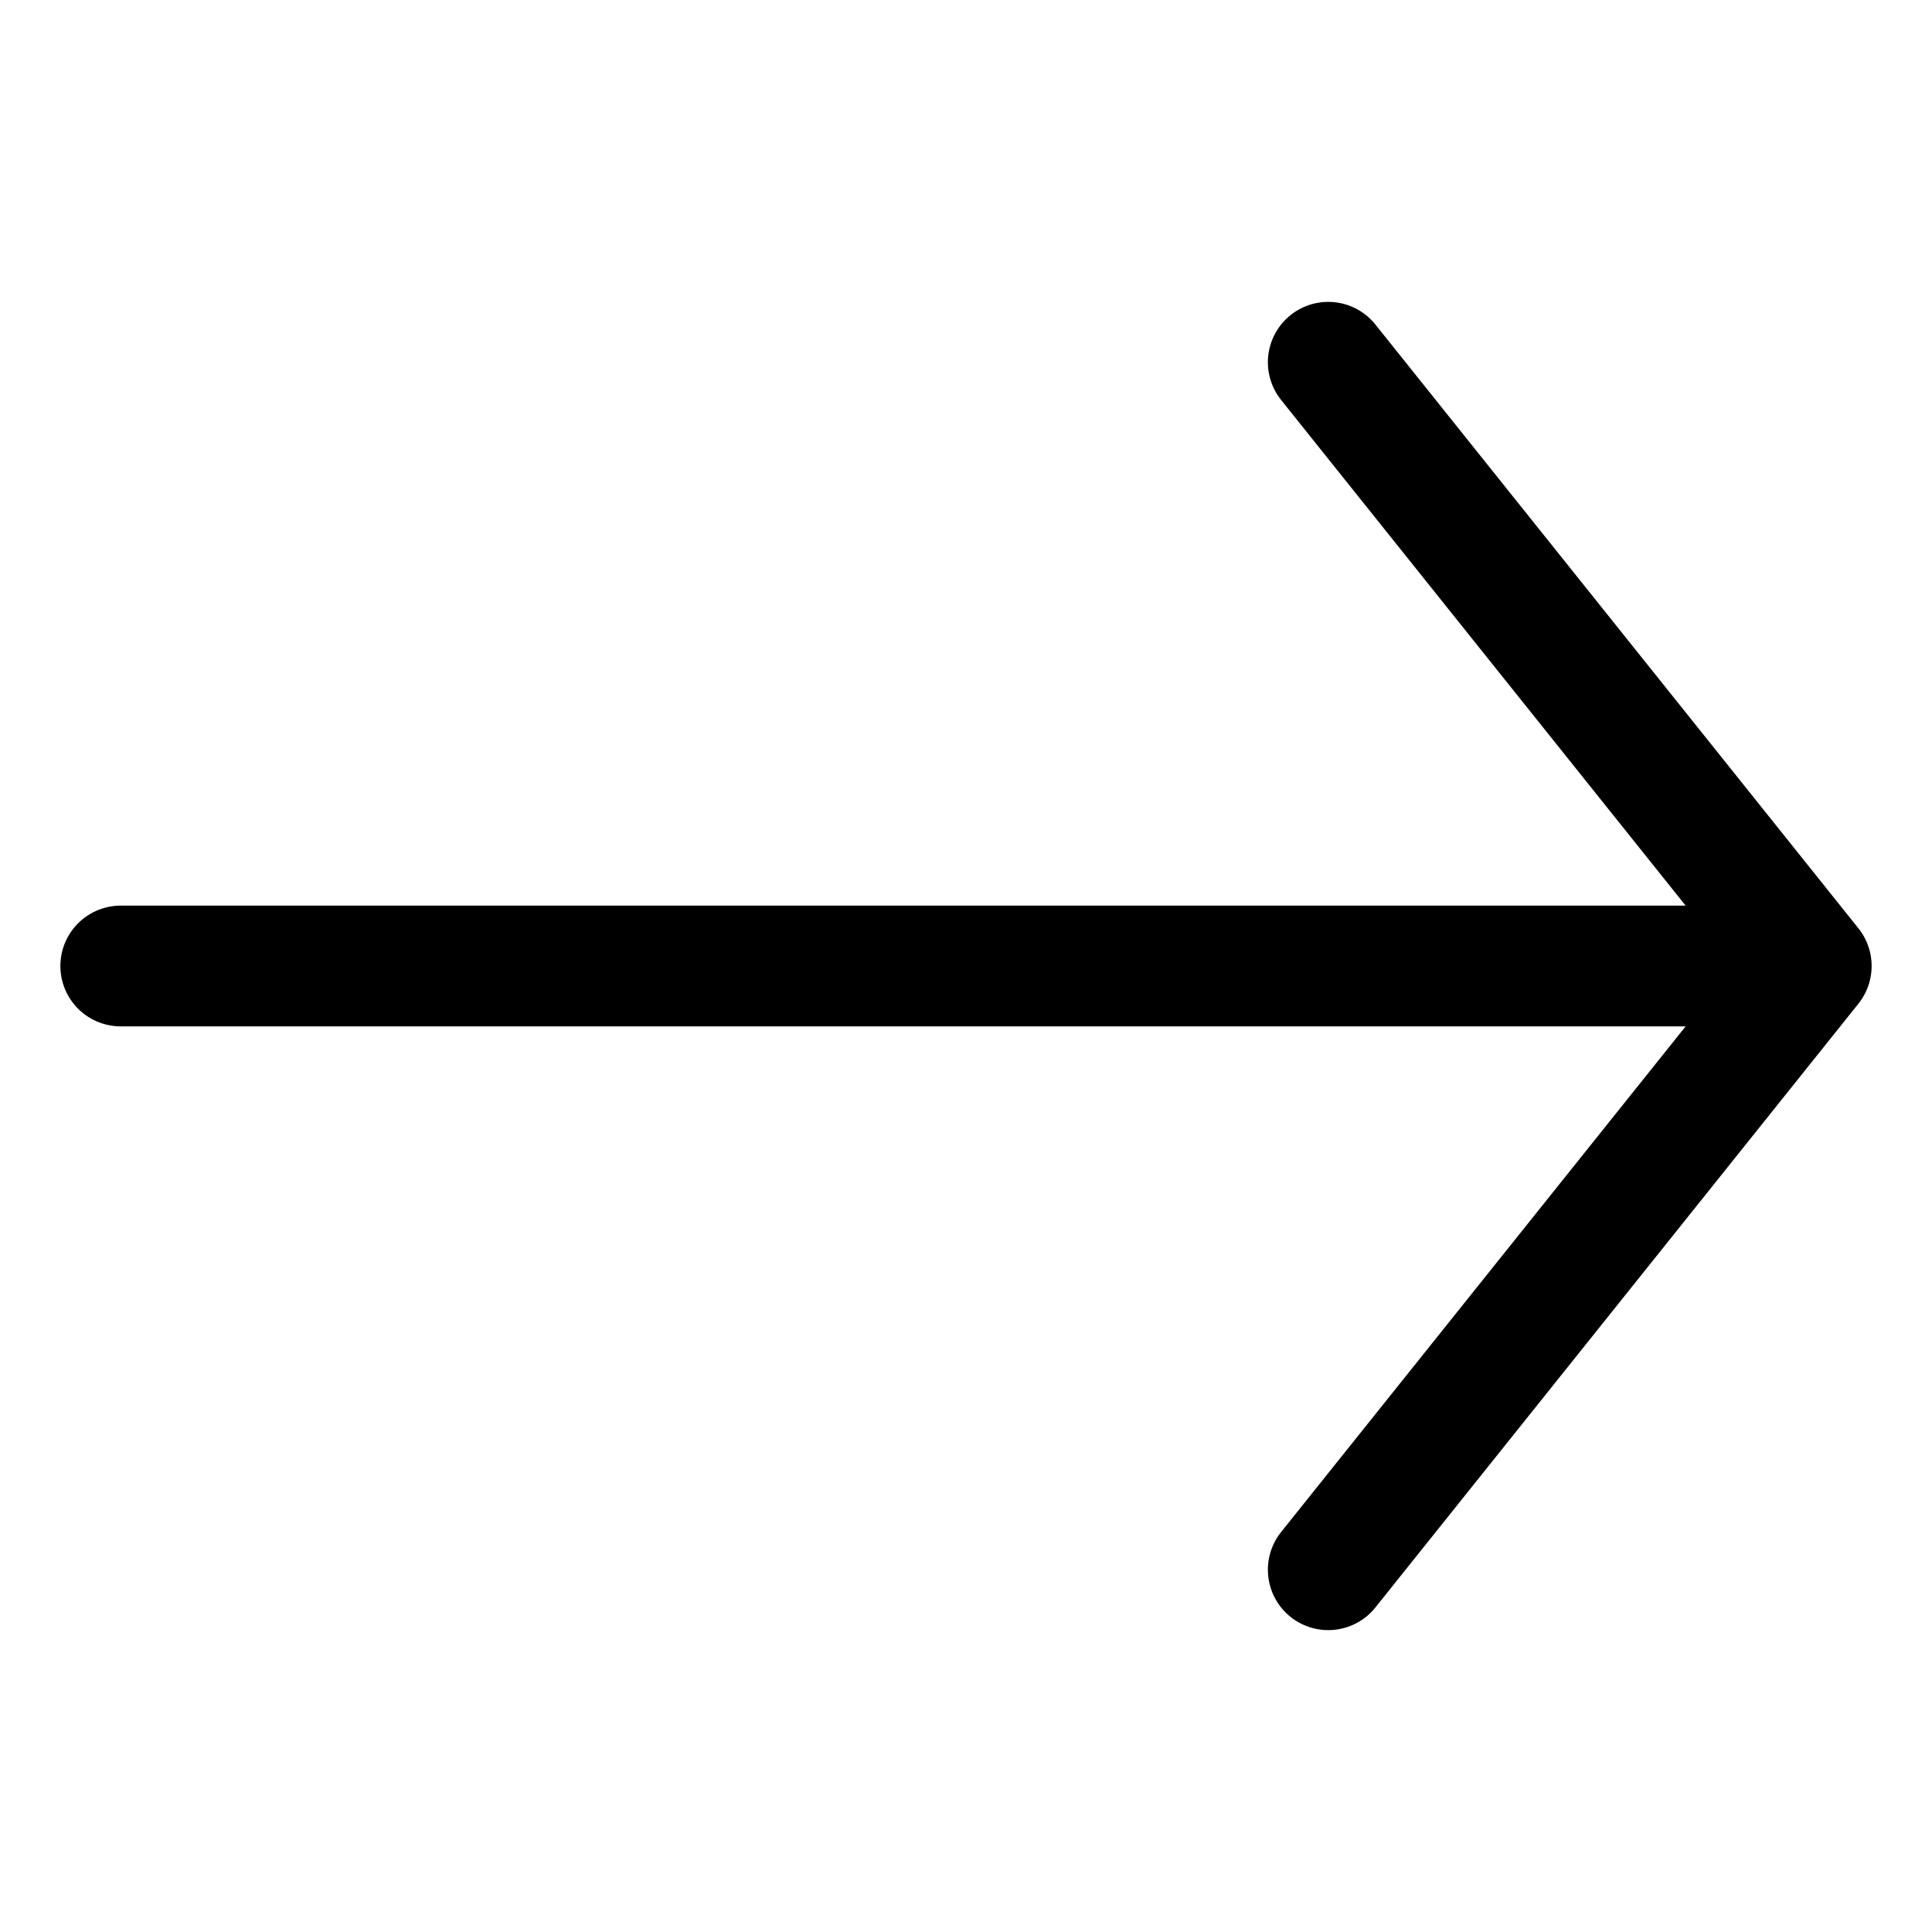
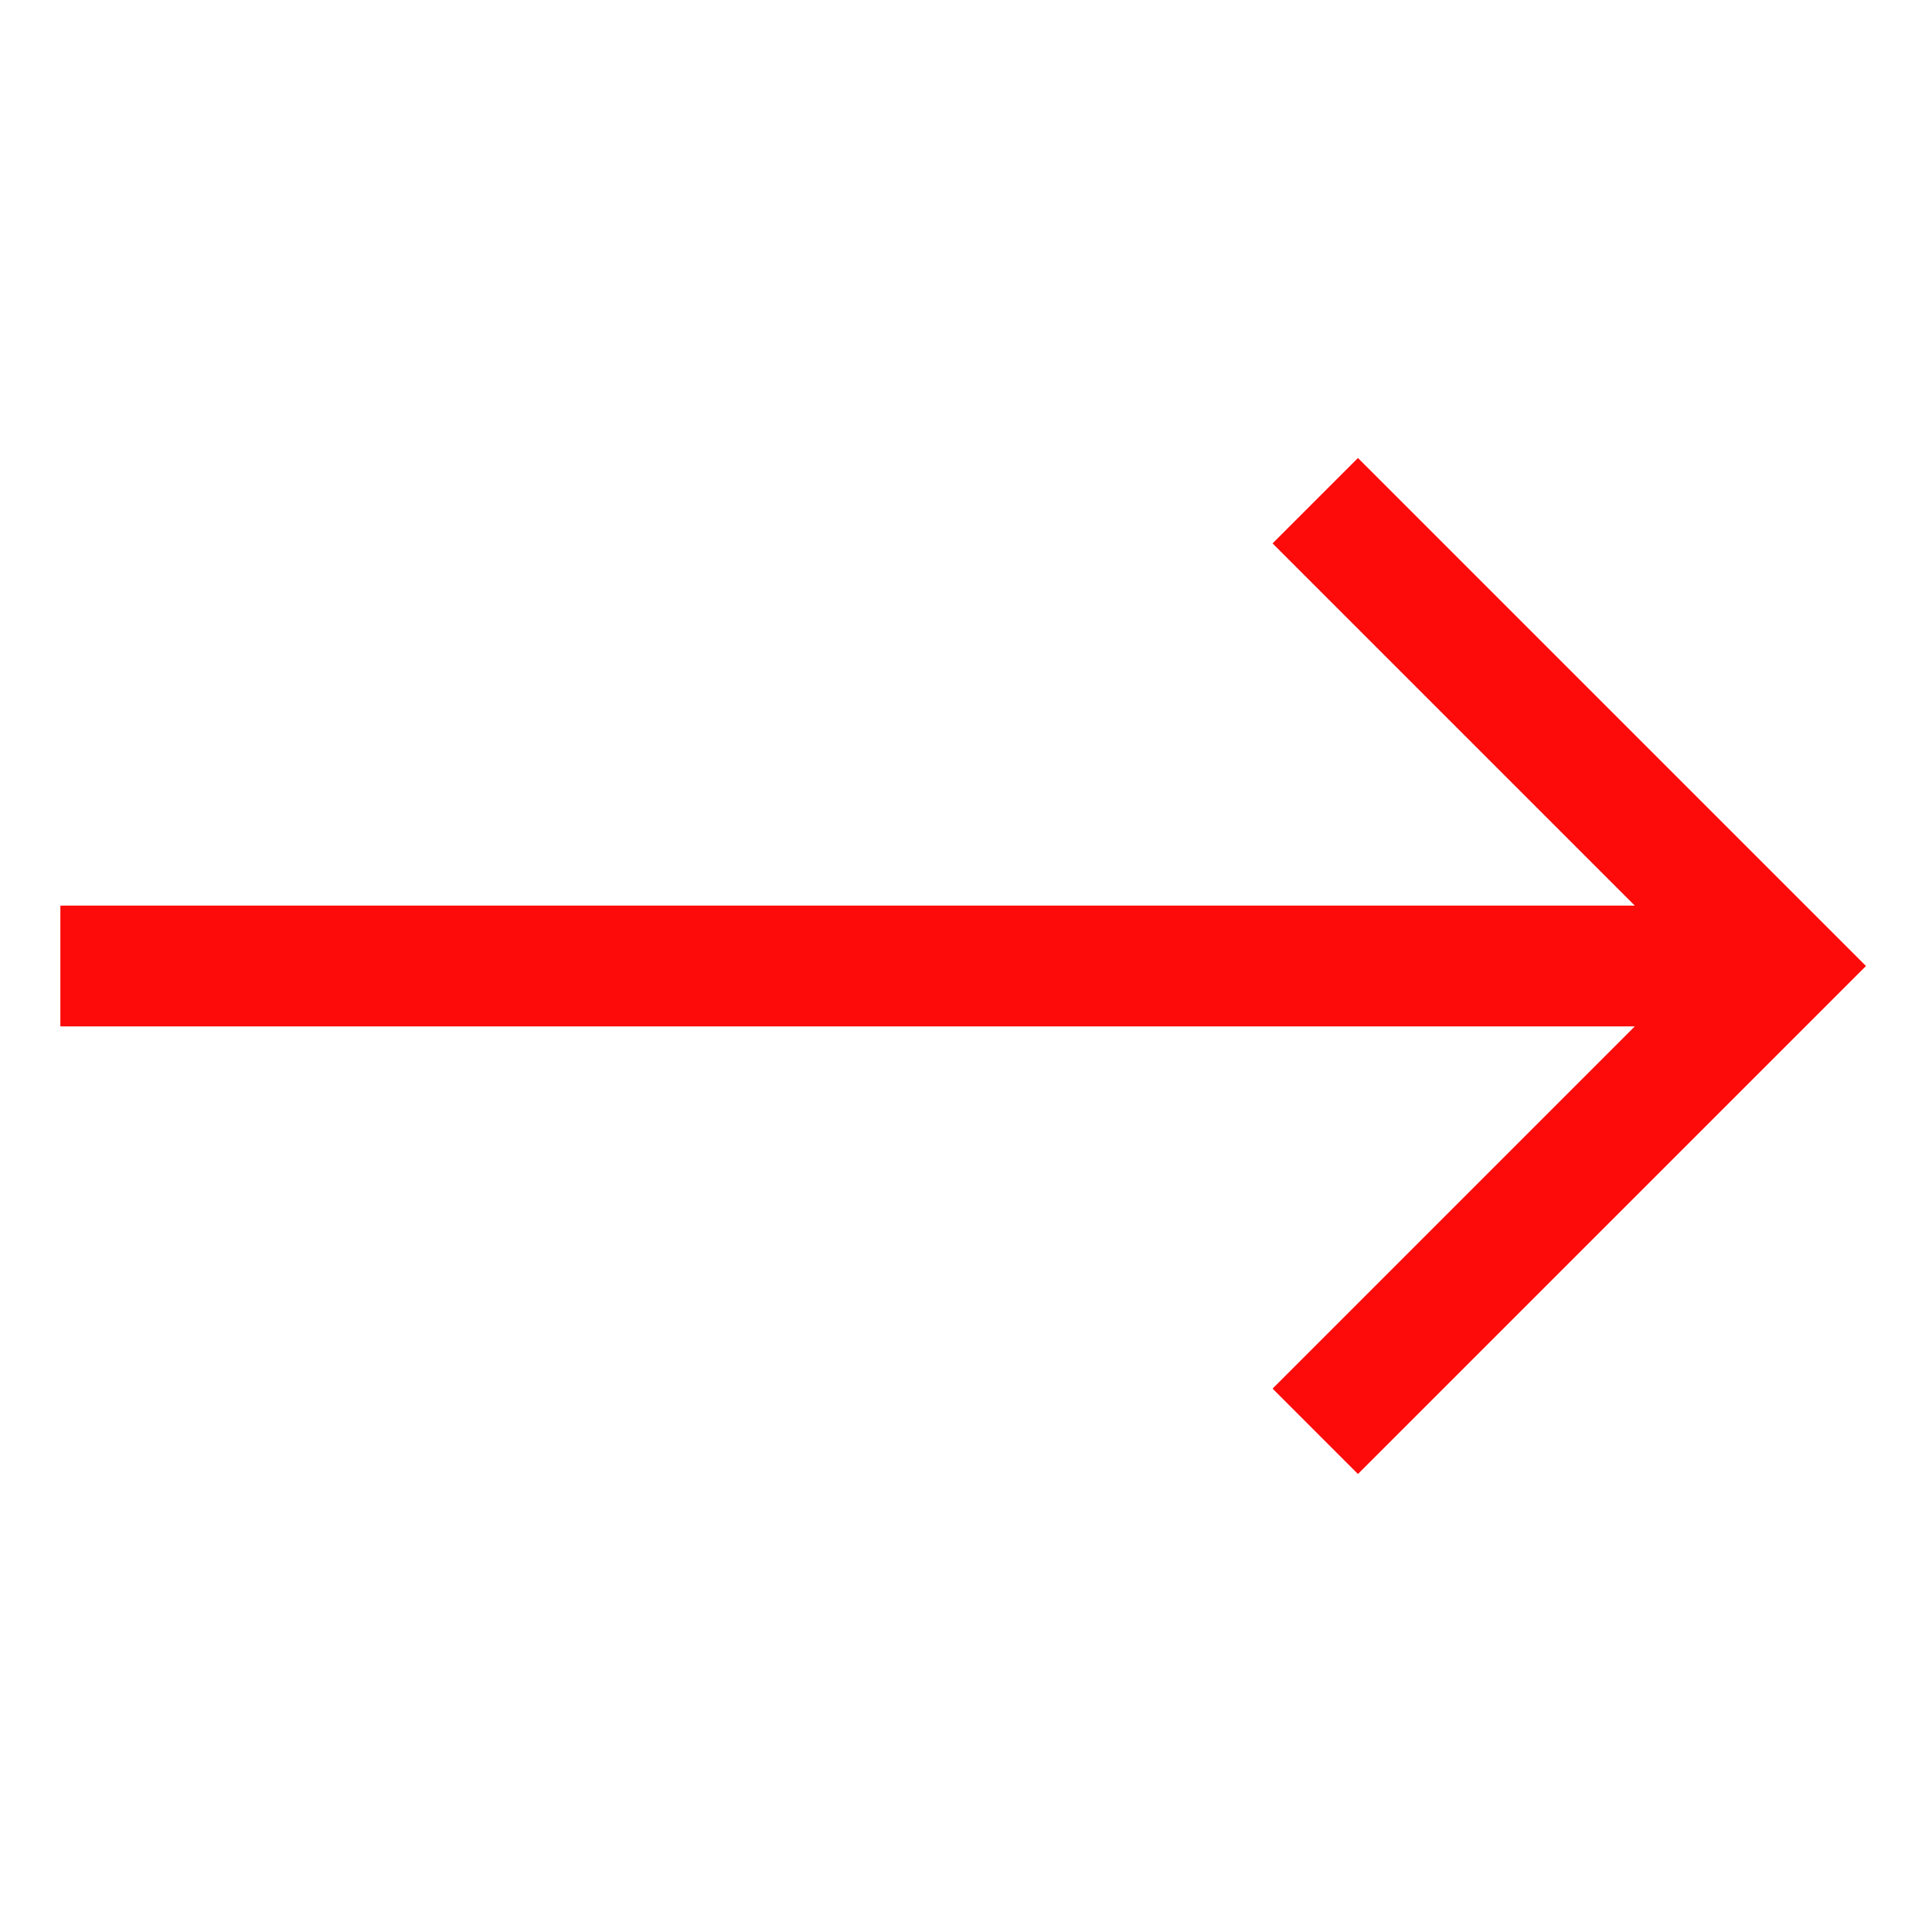
- <svg xmlns="http://www.w3.org/2000/svg" width="32" height="32" viewBox="0 0 32 32">
-   <path fill="none" stroke="#000" stroke-linecap="round" stroke-linejoin="round" stroke-width="2" d="m22 6l8 10l-8 10m8-10H2" />
+ <svg xmlns="http://www.w3.org/2000/svg" width="512" height="512" viewBox="0 0 512 512">
+   <path fill="#fd0a0a" d="m359.873 121.377l-22.627 22.627l95.997 95.997H16v32.001h417.24l-95.994 95.994l22.627 22.627L494.498 256z" />
</svg>
